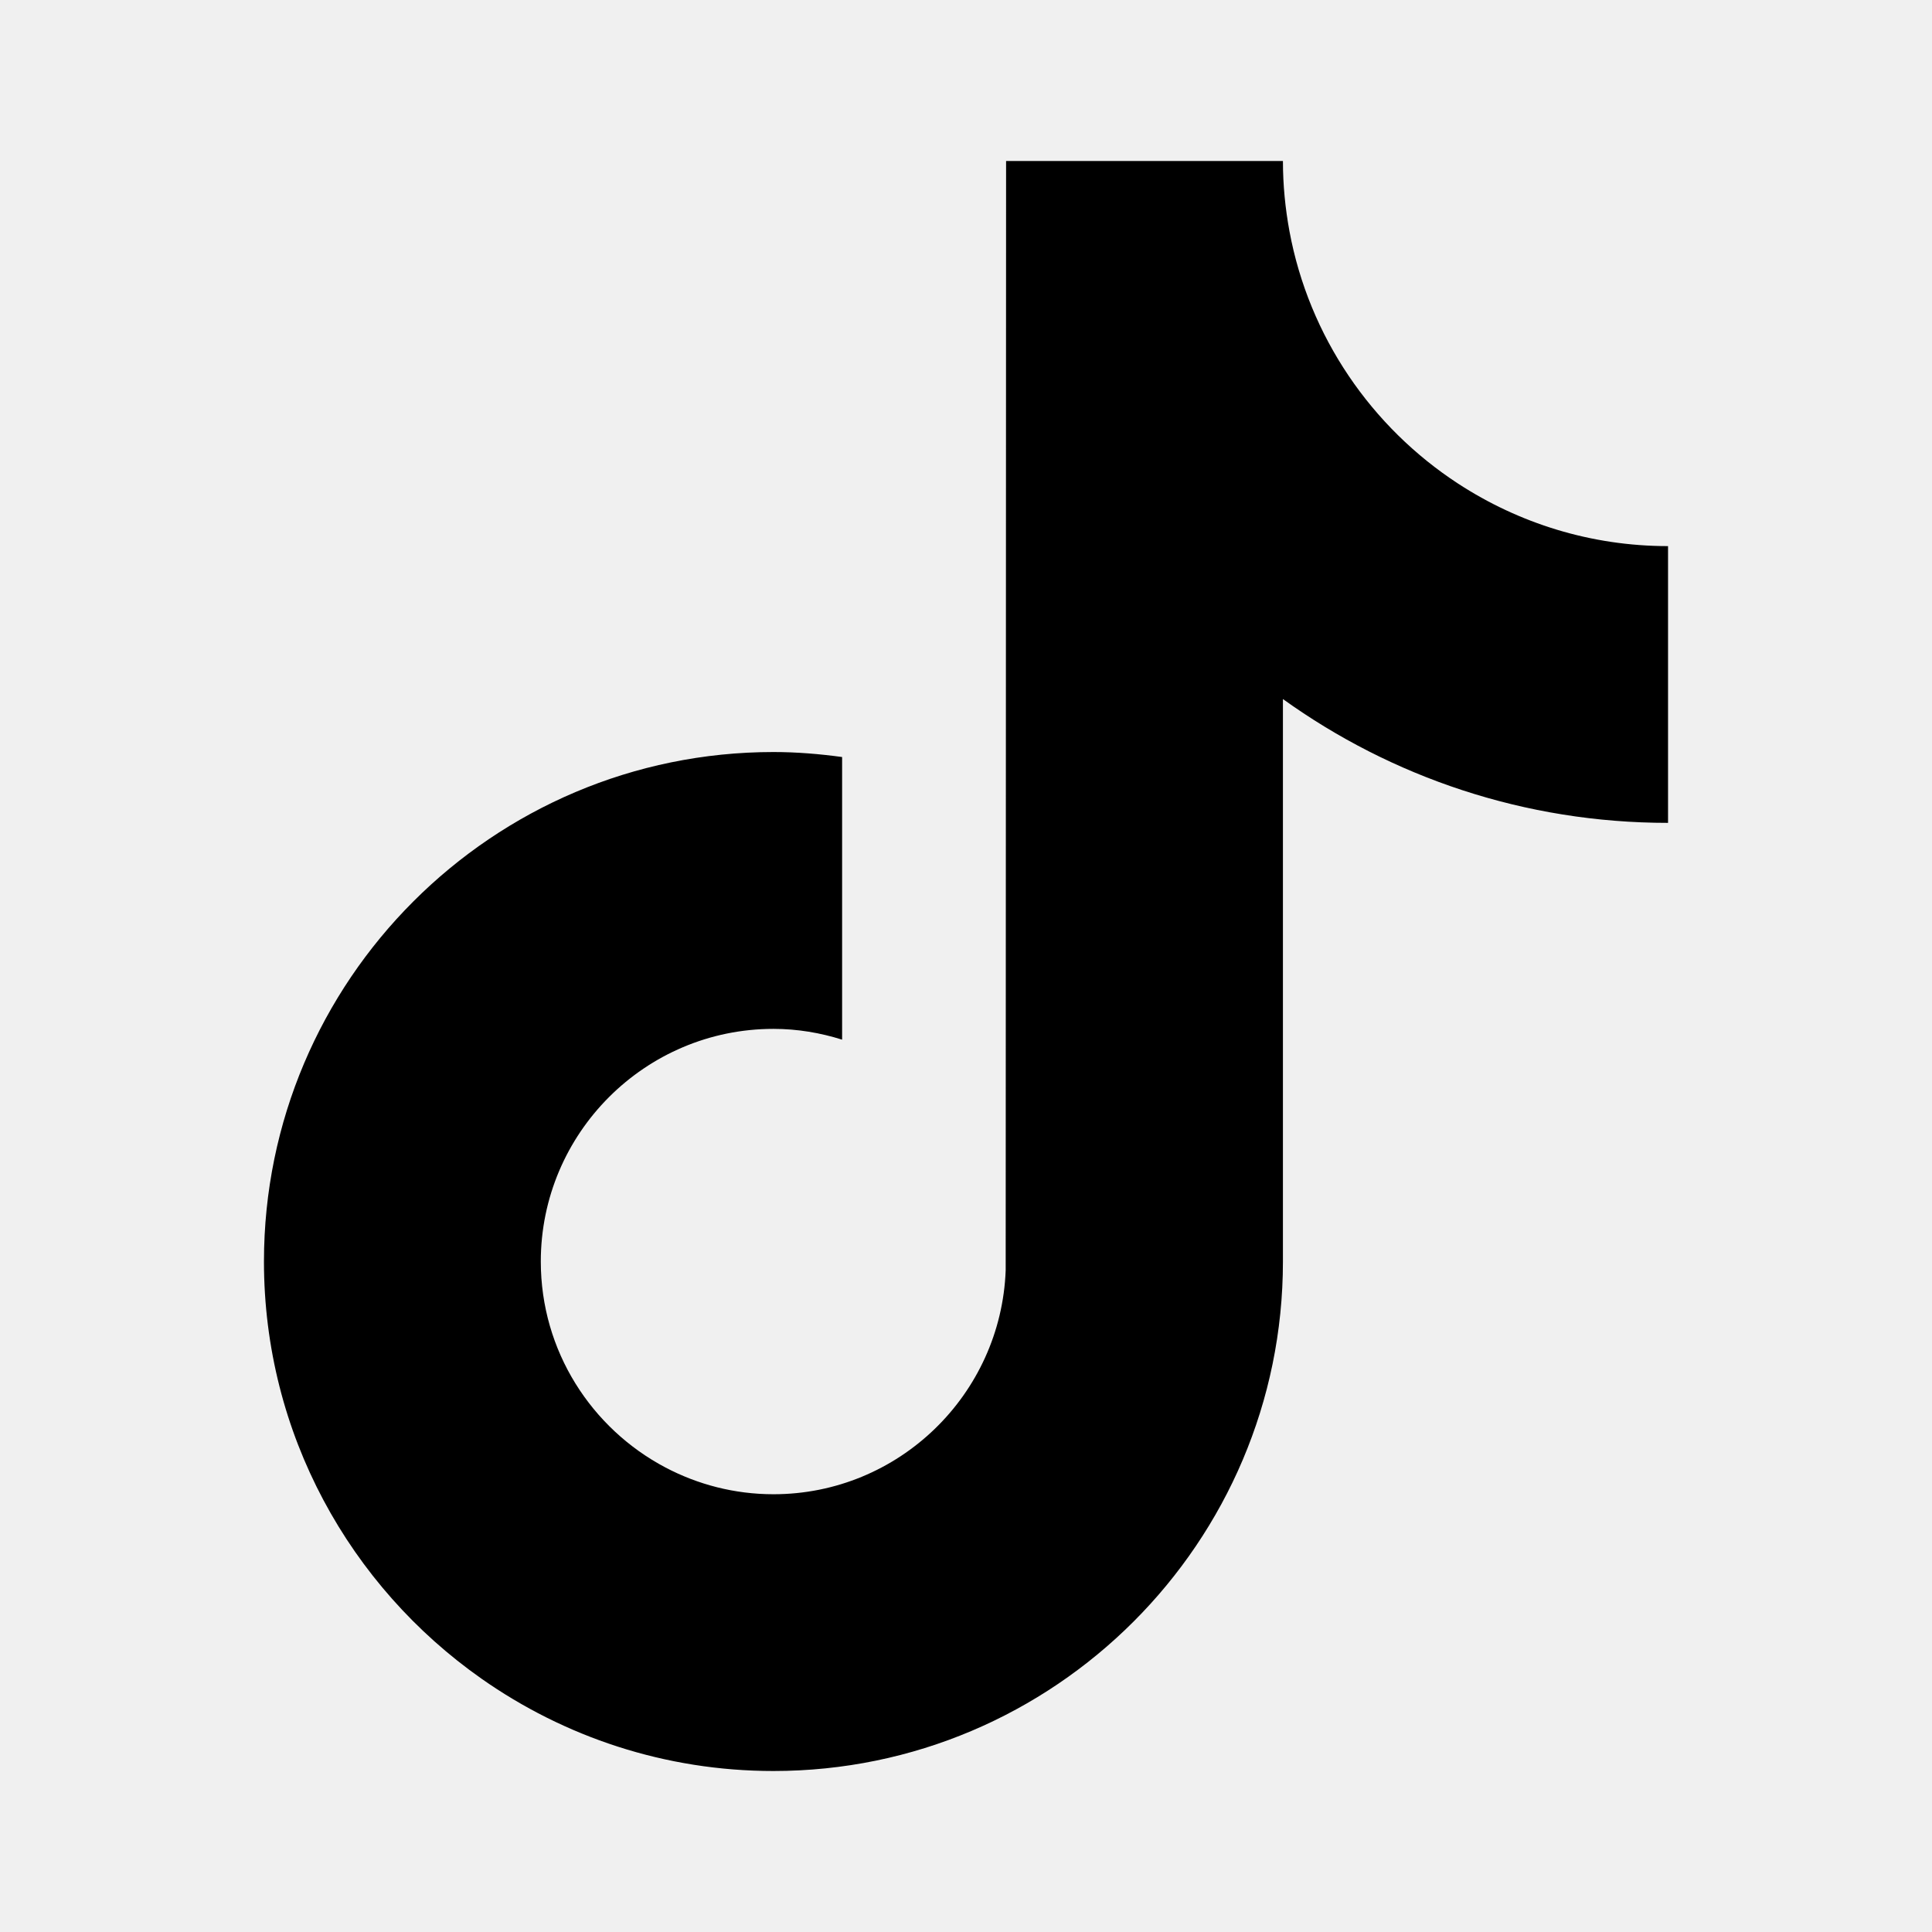
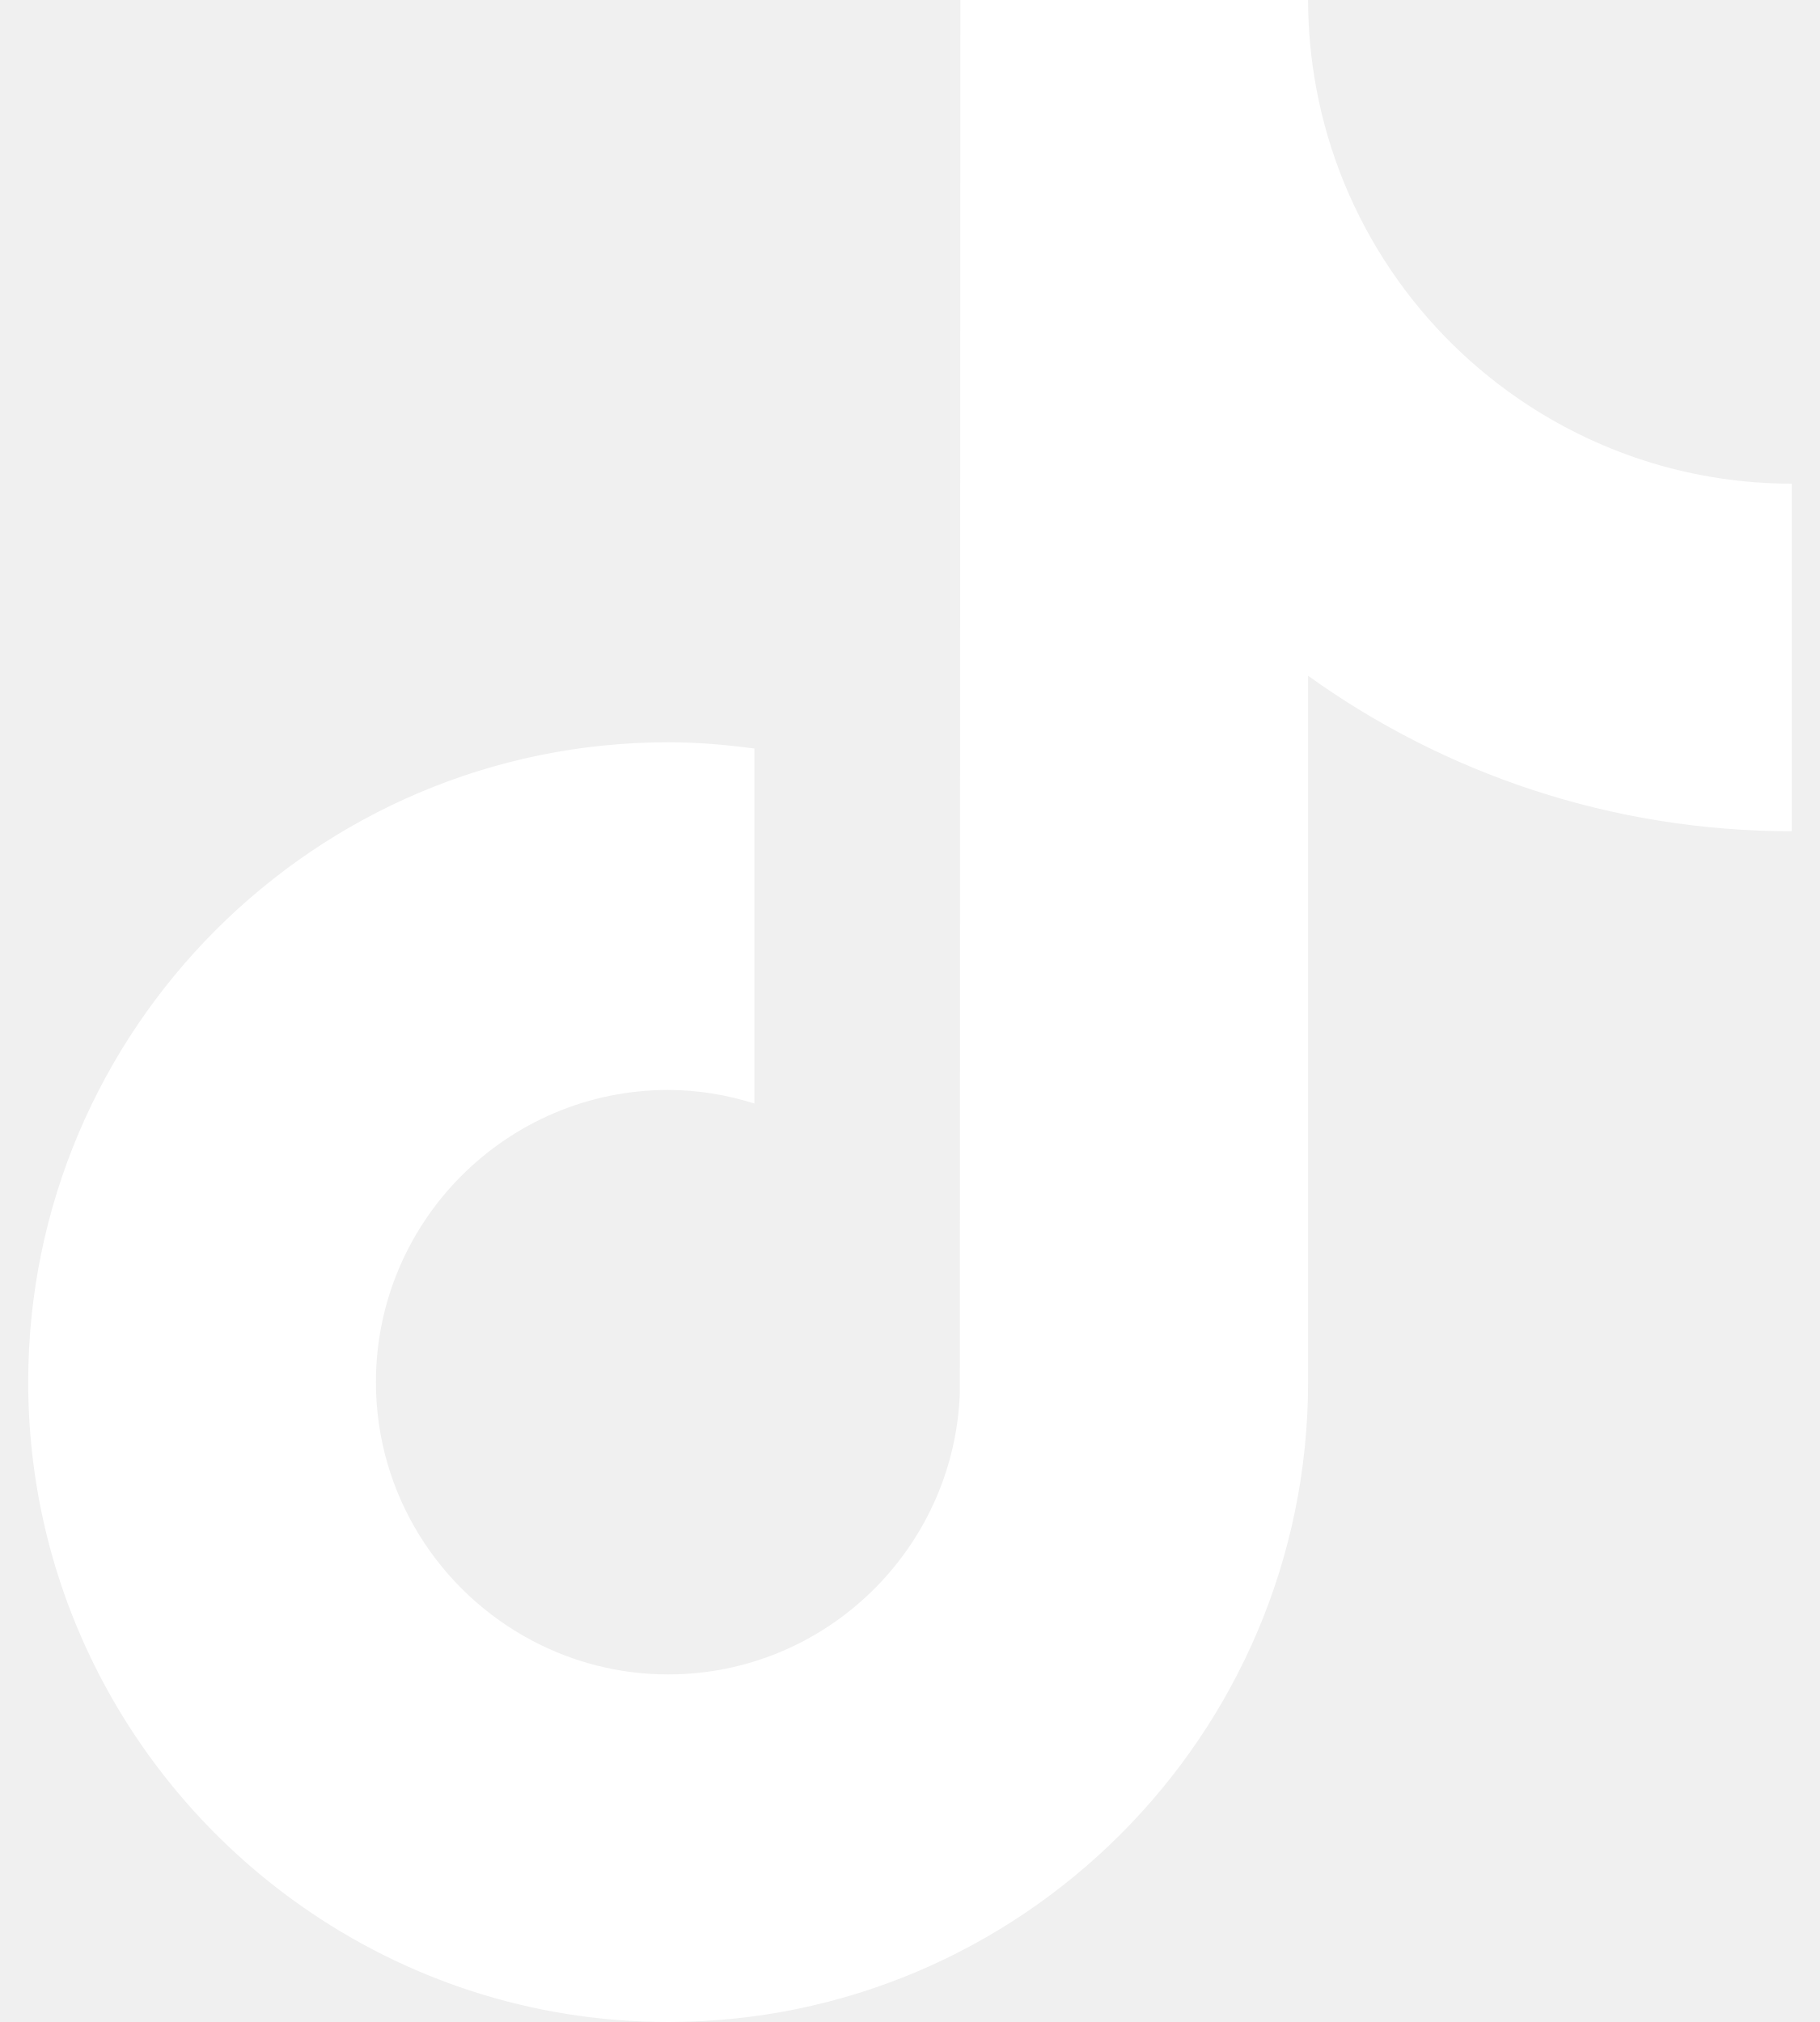
- <svg xmlns="http://www.w3.org/2000/svg" width="24" height="24" viewBox="0 0 24 24" fill="none">
-   <path d="M18.115 6.009C17.038 5.307 16.261 4.183 16.018 2.872C15.966 2.589 15.937 2.298 15.937 2H12.498L12.493 15.78C12.435 17.323 11.165 18.562 9.608 18.562C9.124 18.562 8.668 18.441 8.267 18.23C7.347 17.745 6.718 16.781 6.718 15.671C6.718 14.078 8.014 12.781 9.608 12.781C9.906 12.781 10.191 12.83 10.461 12.915V9.404C10.181 9.366 9.898 9.342 9.608 9.342C6.118 9.342 3.279 12.182 3.279 15.671C3.279 17.812 4.349 19.707 5.981 20.853C7.009 21.575 8.259 22 9.608 22C13.098 22 15.937 19.161 15.937 15.671V8.684C17.285 9.652 18.938 10.222 20.721 10.222V6.784C19.76 6.784 18.866 6.498 18.115 6.009Z" fill="black" />
+ <svg xmlns="http://www.w3.org/2000/svg" width="18" height="20" viewBox="0 0 18 20" fill="none">
+   <path d="M15.115 4.009C14.038 3.307 13.261 2.183 13.018 0.872C12.966 0.589 12.937 0.298 12.937 0H9.498L9.493 13.78C9.435 15.323 8.165 16.562 6.608 16.562C6.124 16.562 5.668 16.441 5.267 16.23C4.347 15.745 3.718 14.781 3.718 13.671C3.718 12.078 5.014 10.781 6.608 10.781C6.906 10.781 7.191 10.83 7.461 10.915V7.404C7.181 7.366 6.898 7.342 6.608 7.342C3.118 7.342 0.279 10.182 0.279 13.671C0.279 15.812 1.349 17.707 2.981 18.853C4.009 19.575 5.259 20 6.608 20C10.098 20 12.937 17.161 12.937 13.671V6.684C14.285 7.652 15.938 8.222 17.721 8.222V4.784C16.76 4.784 15.866 4.498 15.115 4.009Z" fill="white" />
</svg>
